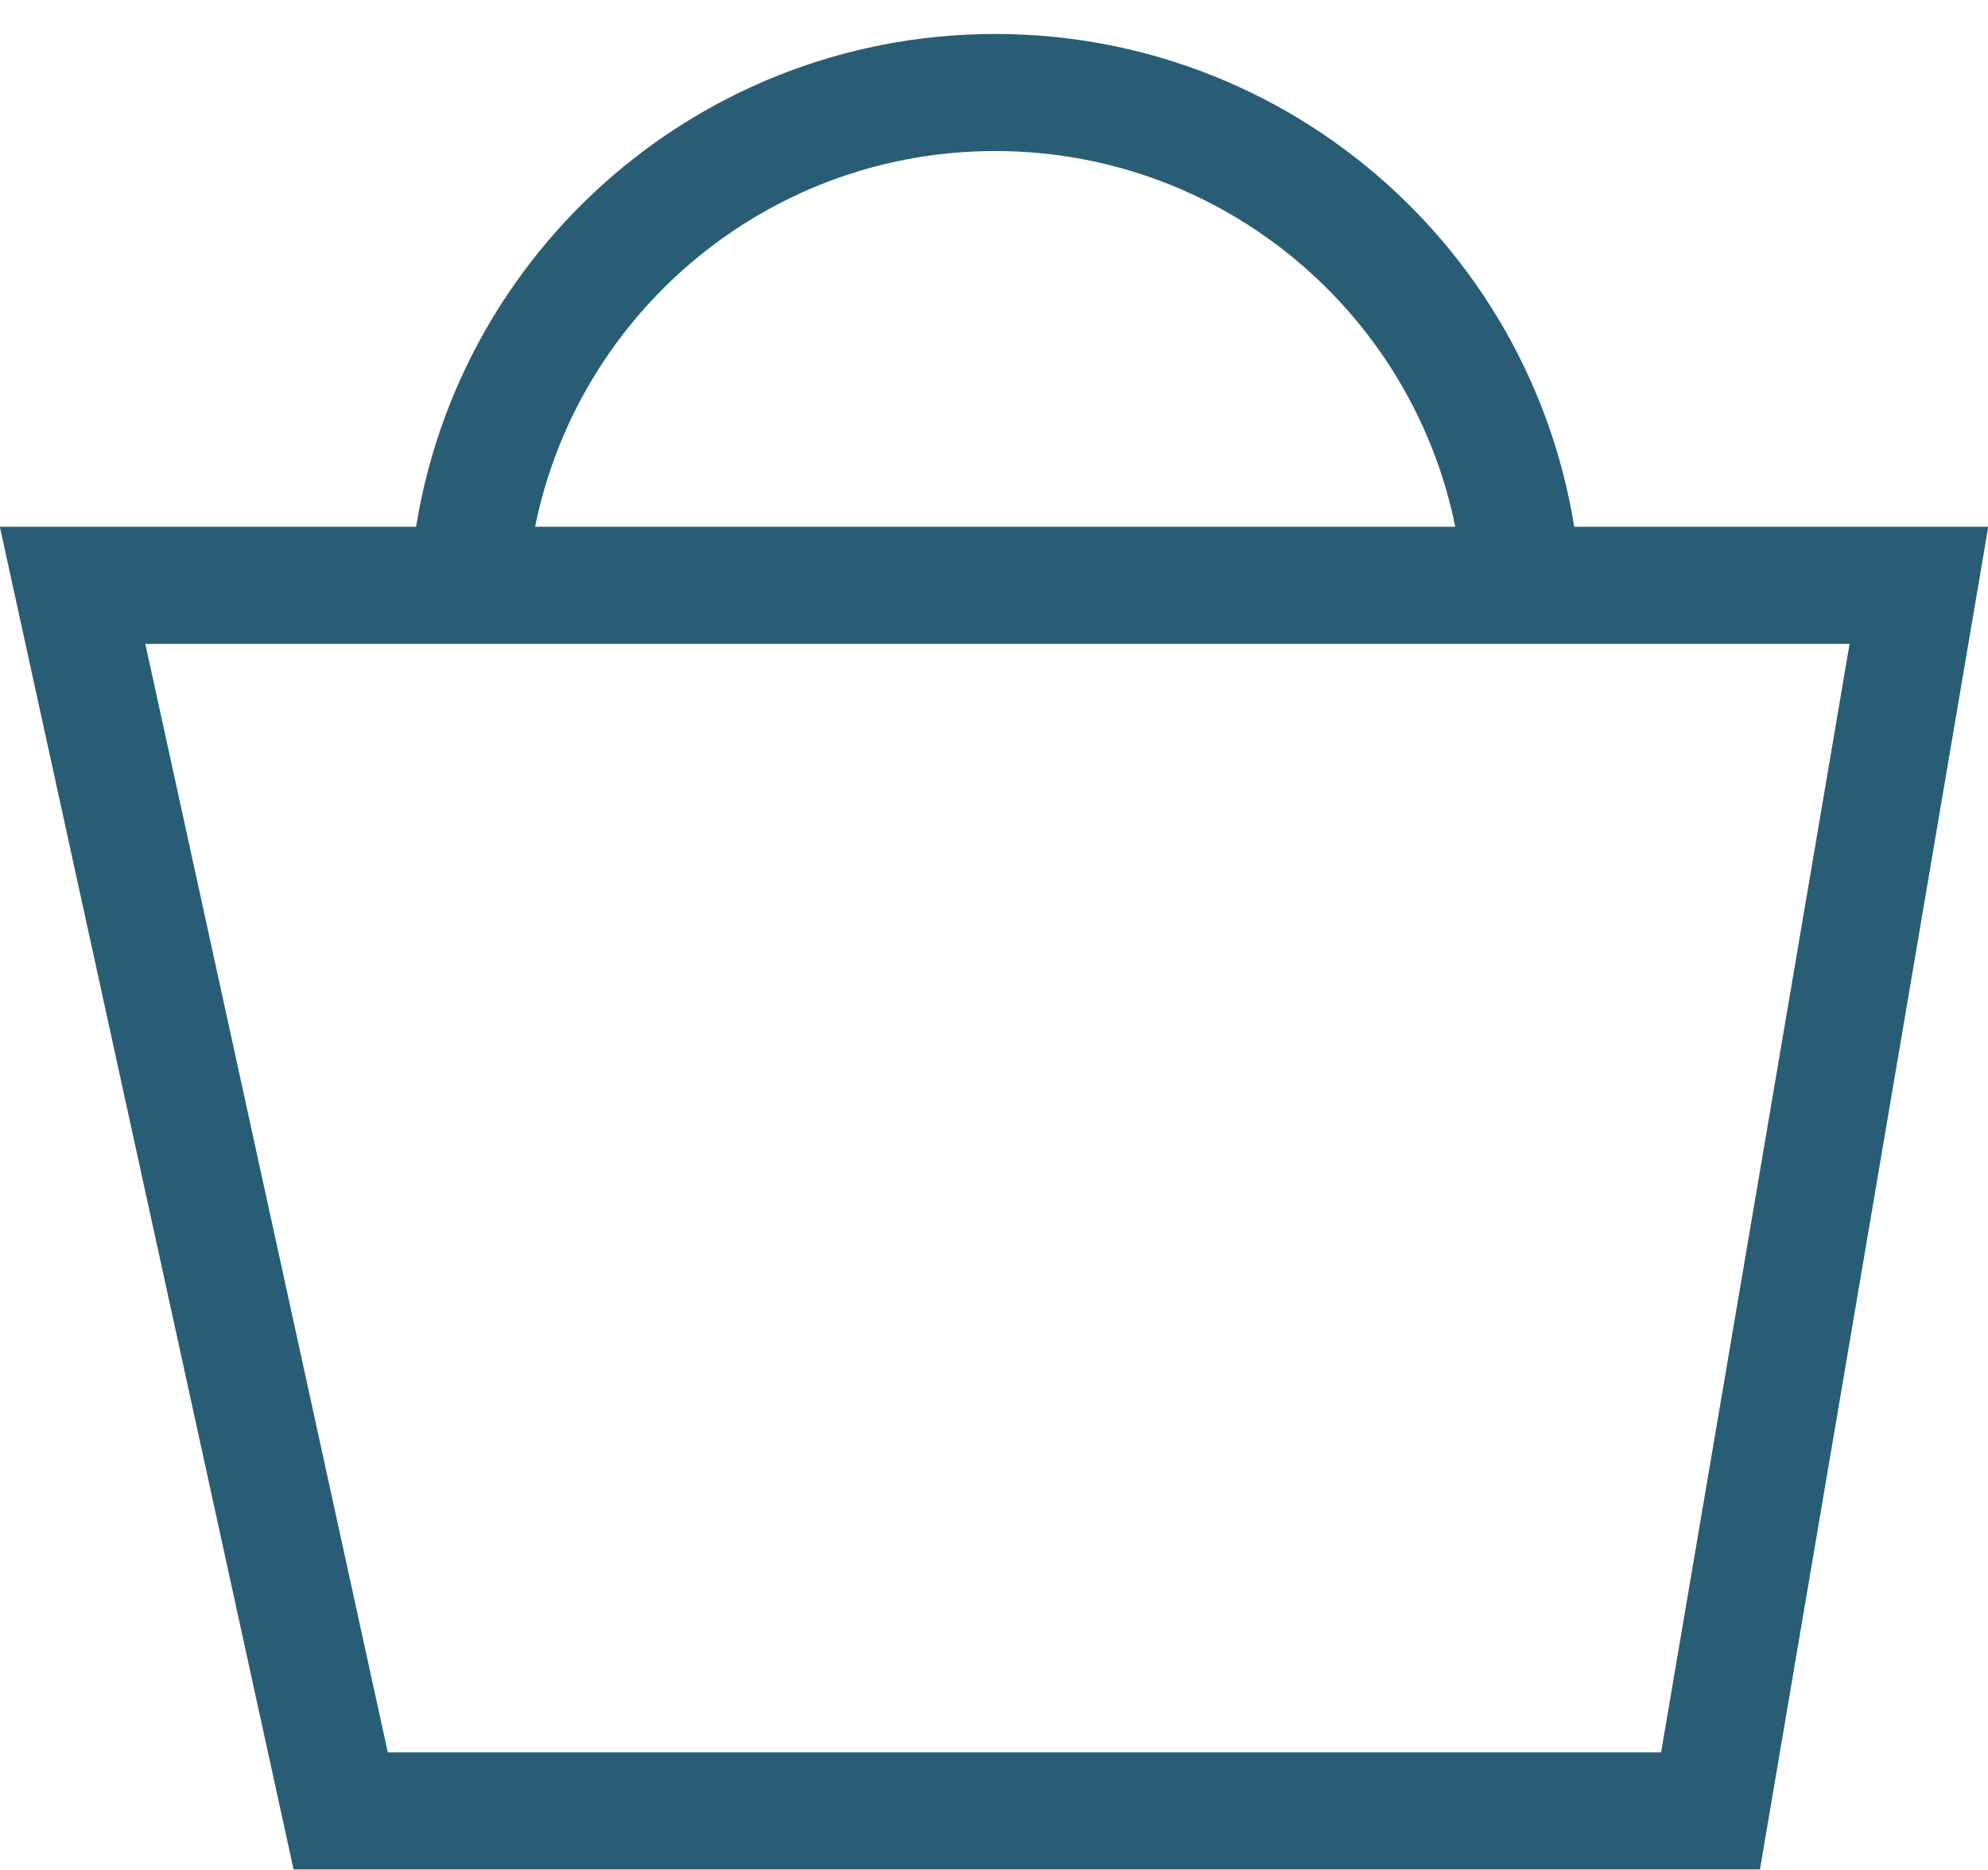
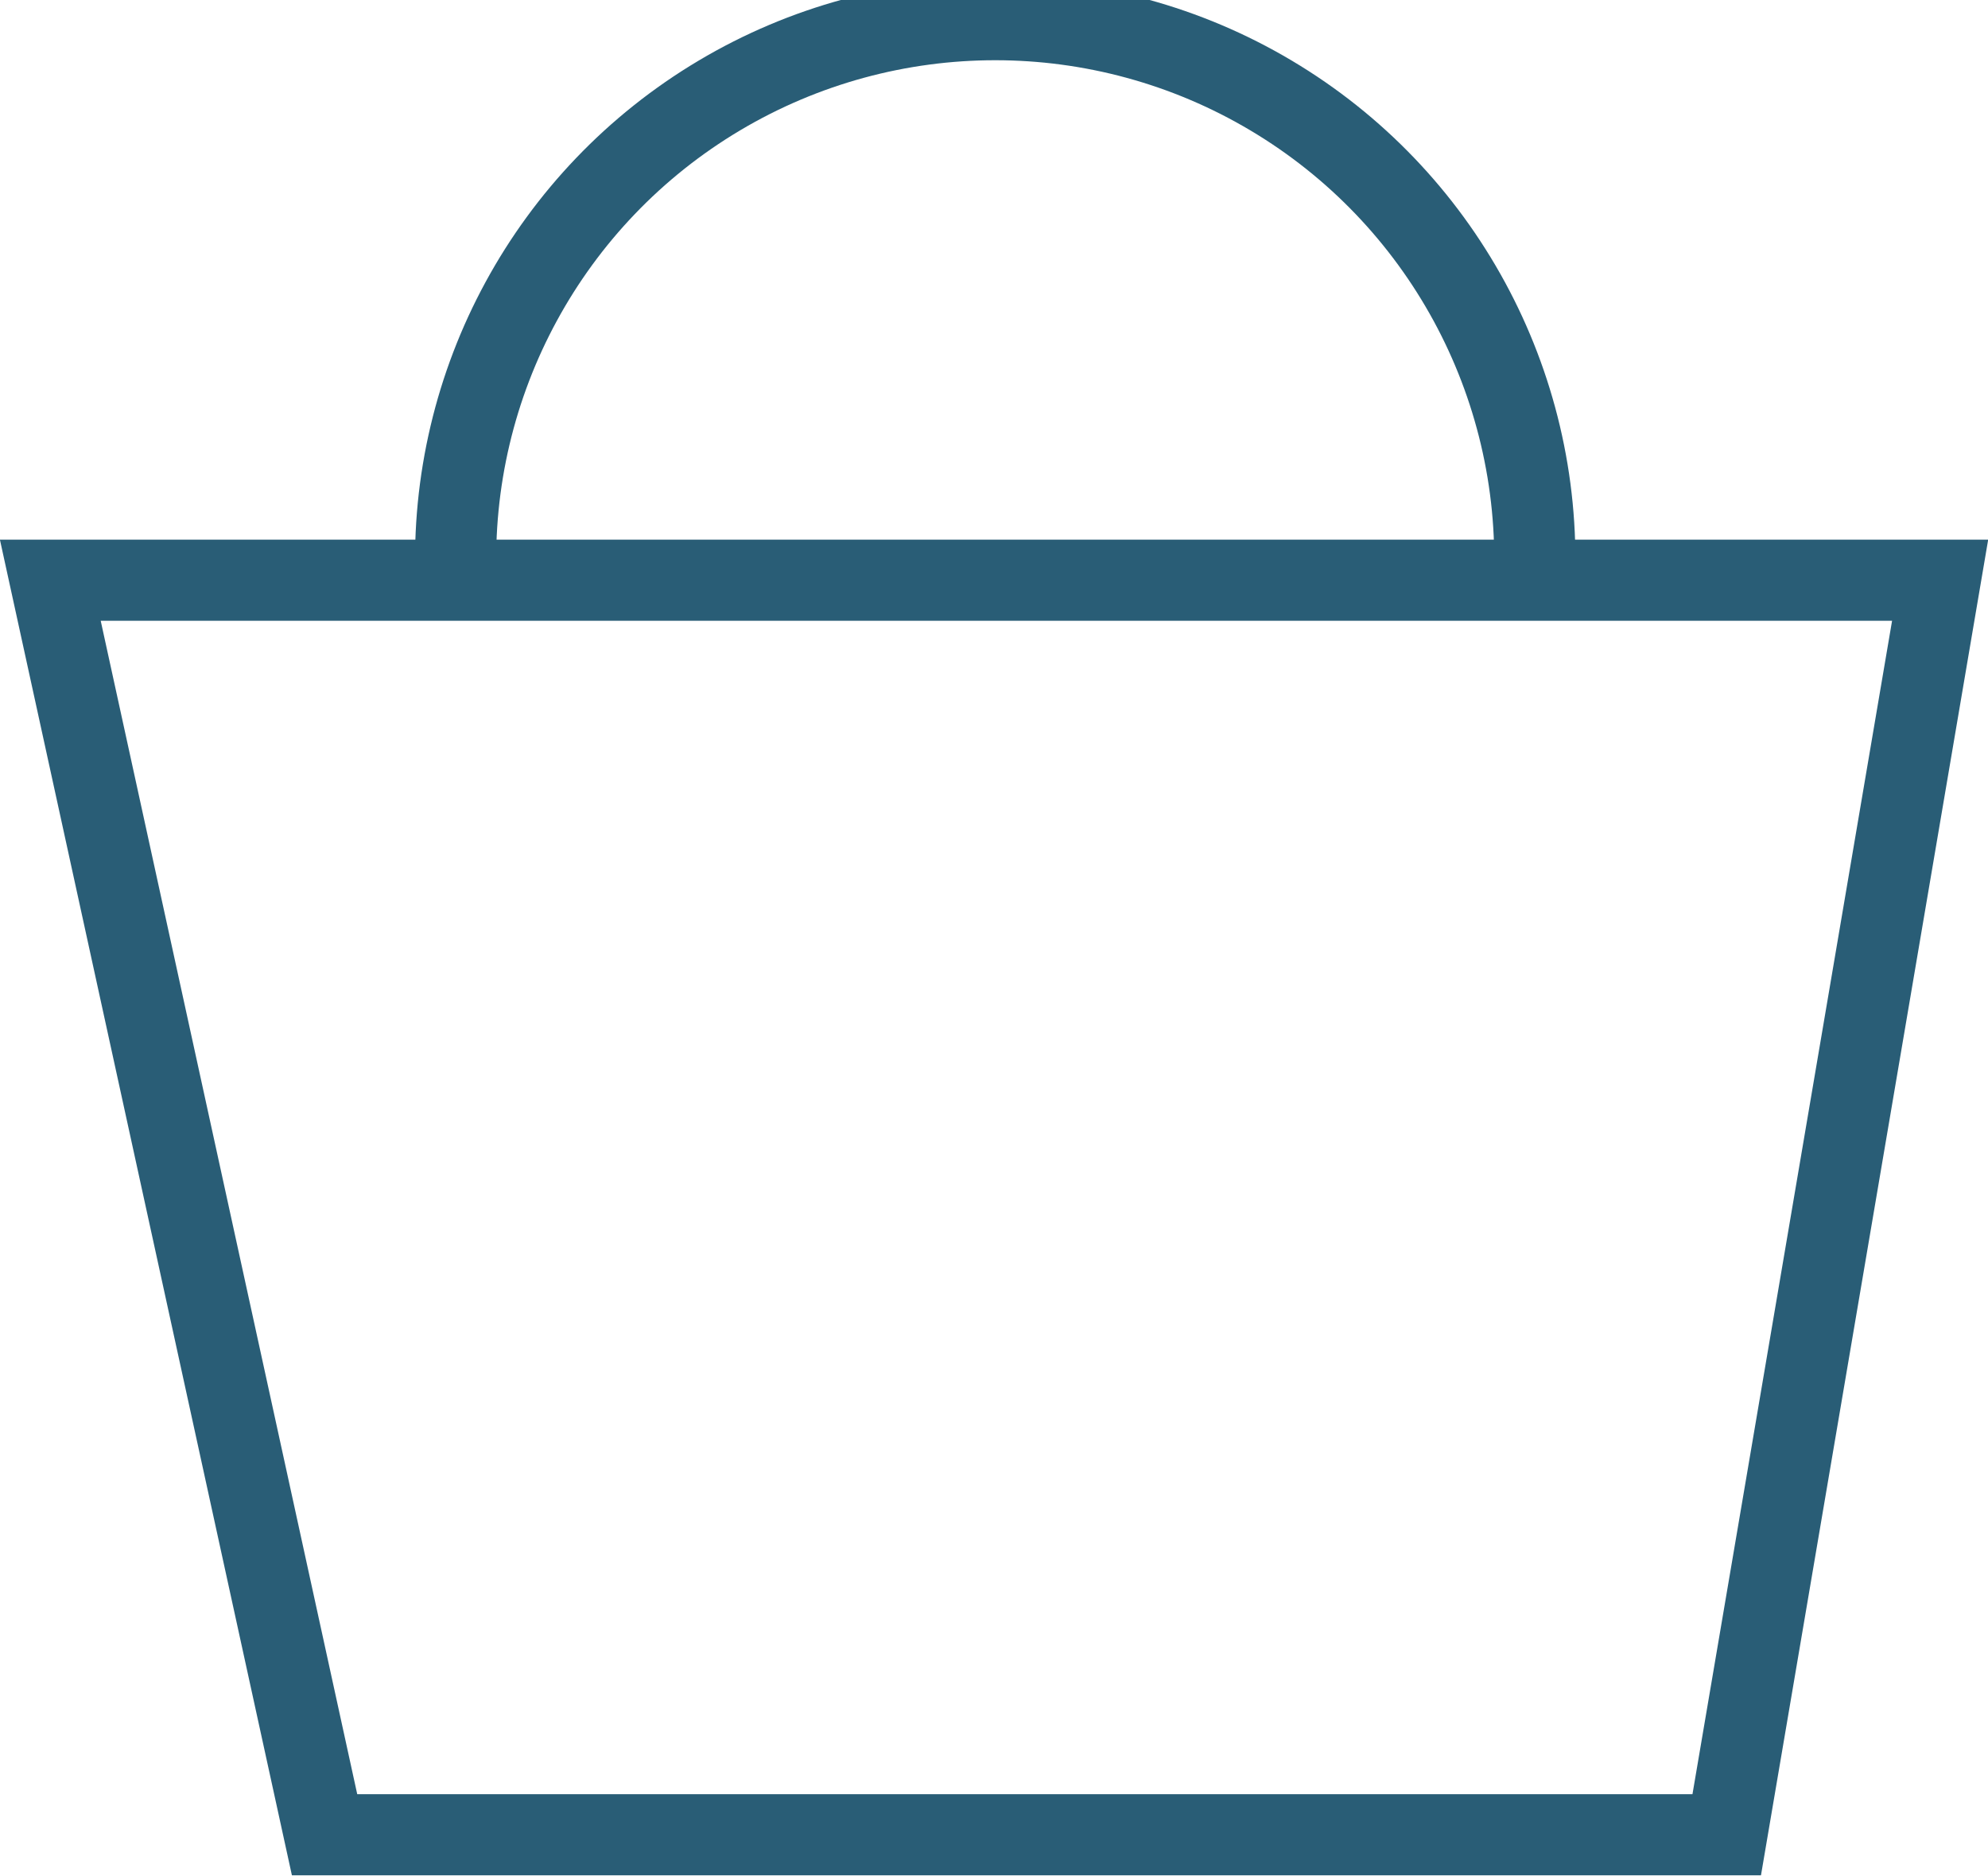
- <svg xmlns="http://www.w3.org/2000/svg" viewBox="0 0 16.98 15.97">
+ <svg xmlns="http://www.w3.org/2000/svg" viewBox="0 0 24.5 23.11">
  <defs>
    <style>.cls-1{fill:none;stroke:#295d76;stroke-miterlimit:10;}</style>
  </defs>
  <g id="Layer_2" data-name="Layer 2">
-     <g id="Layer_1-2" data-name="Layer 1">
-       <path class="cls-1" d="M4,5a4.51,4.51,0,0,1,9,0" />
-       <polygon class="cls-1" points="14.61 15.47 2.91 15.47 0.62 5 16.39 5 14.61 15.47" />
+     <g id="main">
+       <path class="cls-1" d="M5.62,7.15a6.65,6.65,0,1,1,13.29,0" />
+       <polygon class="cls-1" points="21.28 22.61 4 22.61 0.62 7.15 23.91 7.15 21.28 22.61" />
    </g>
  </g>
</svg>
